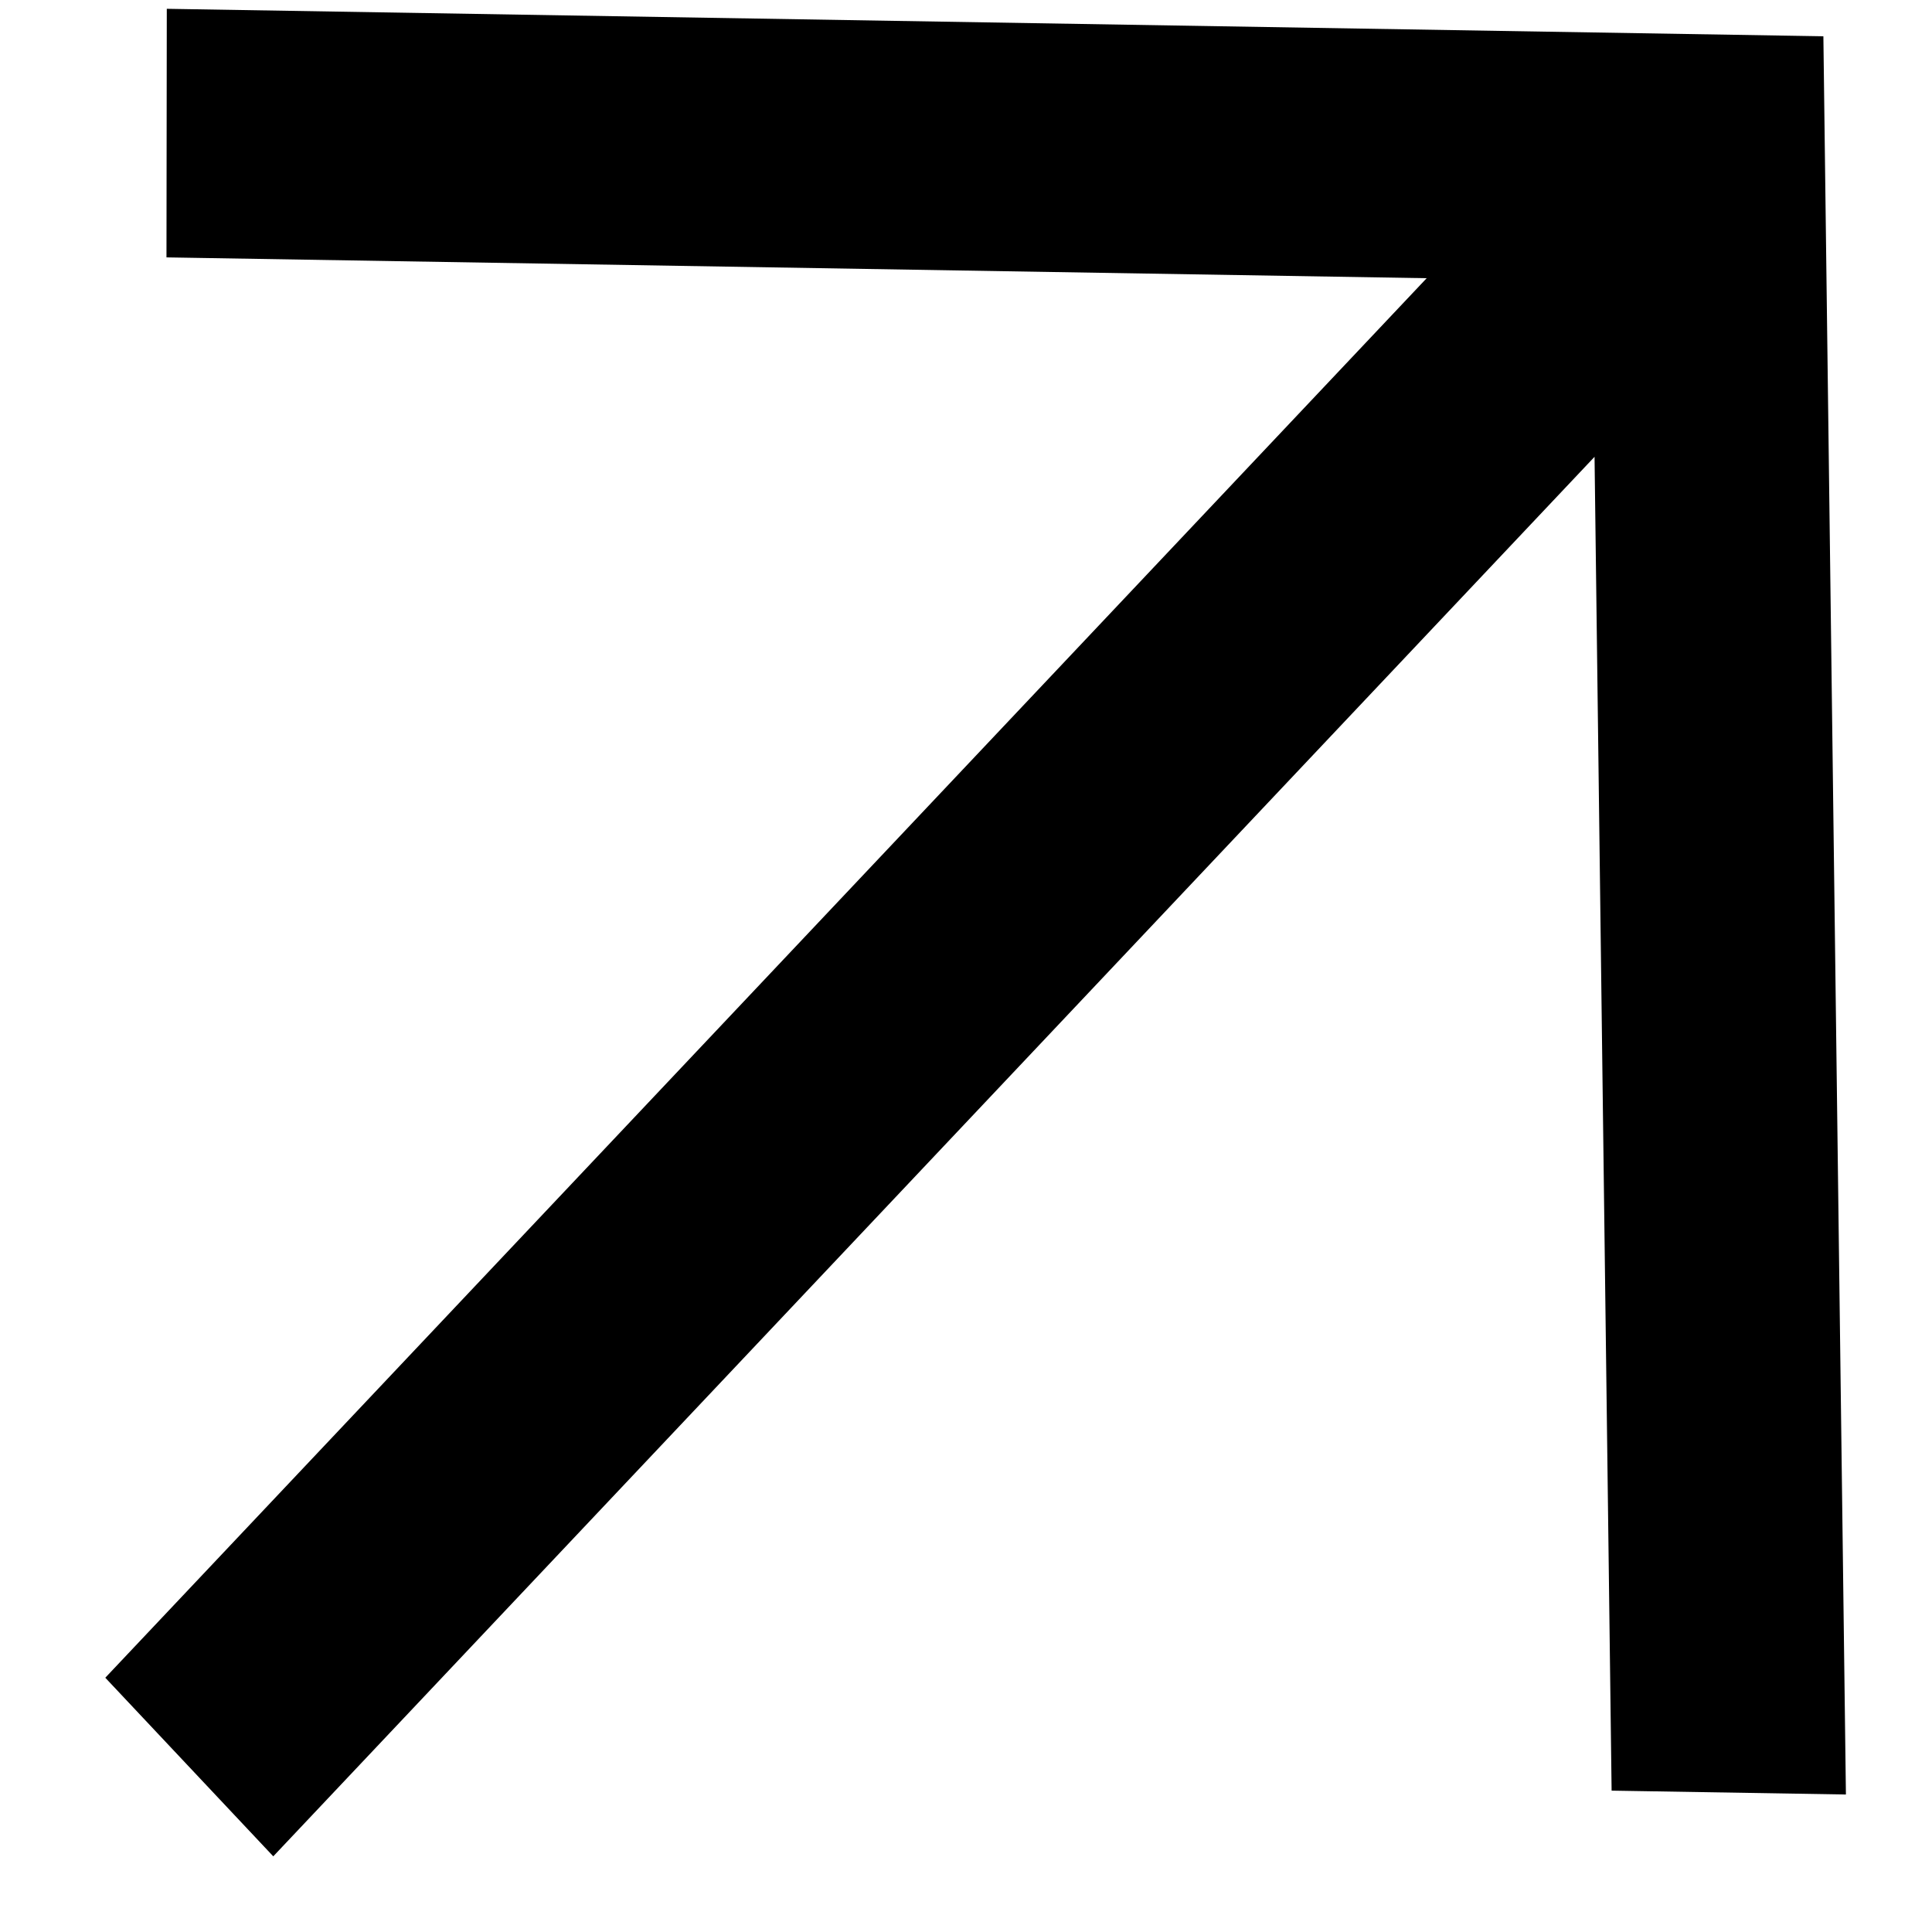
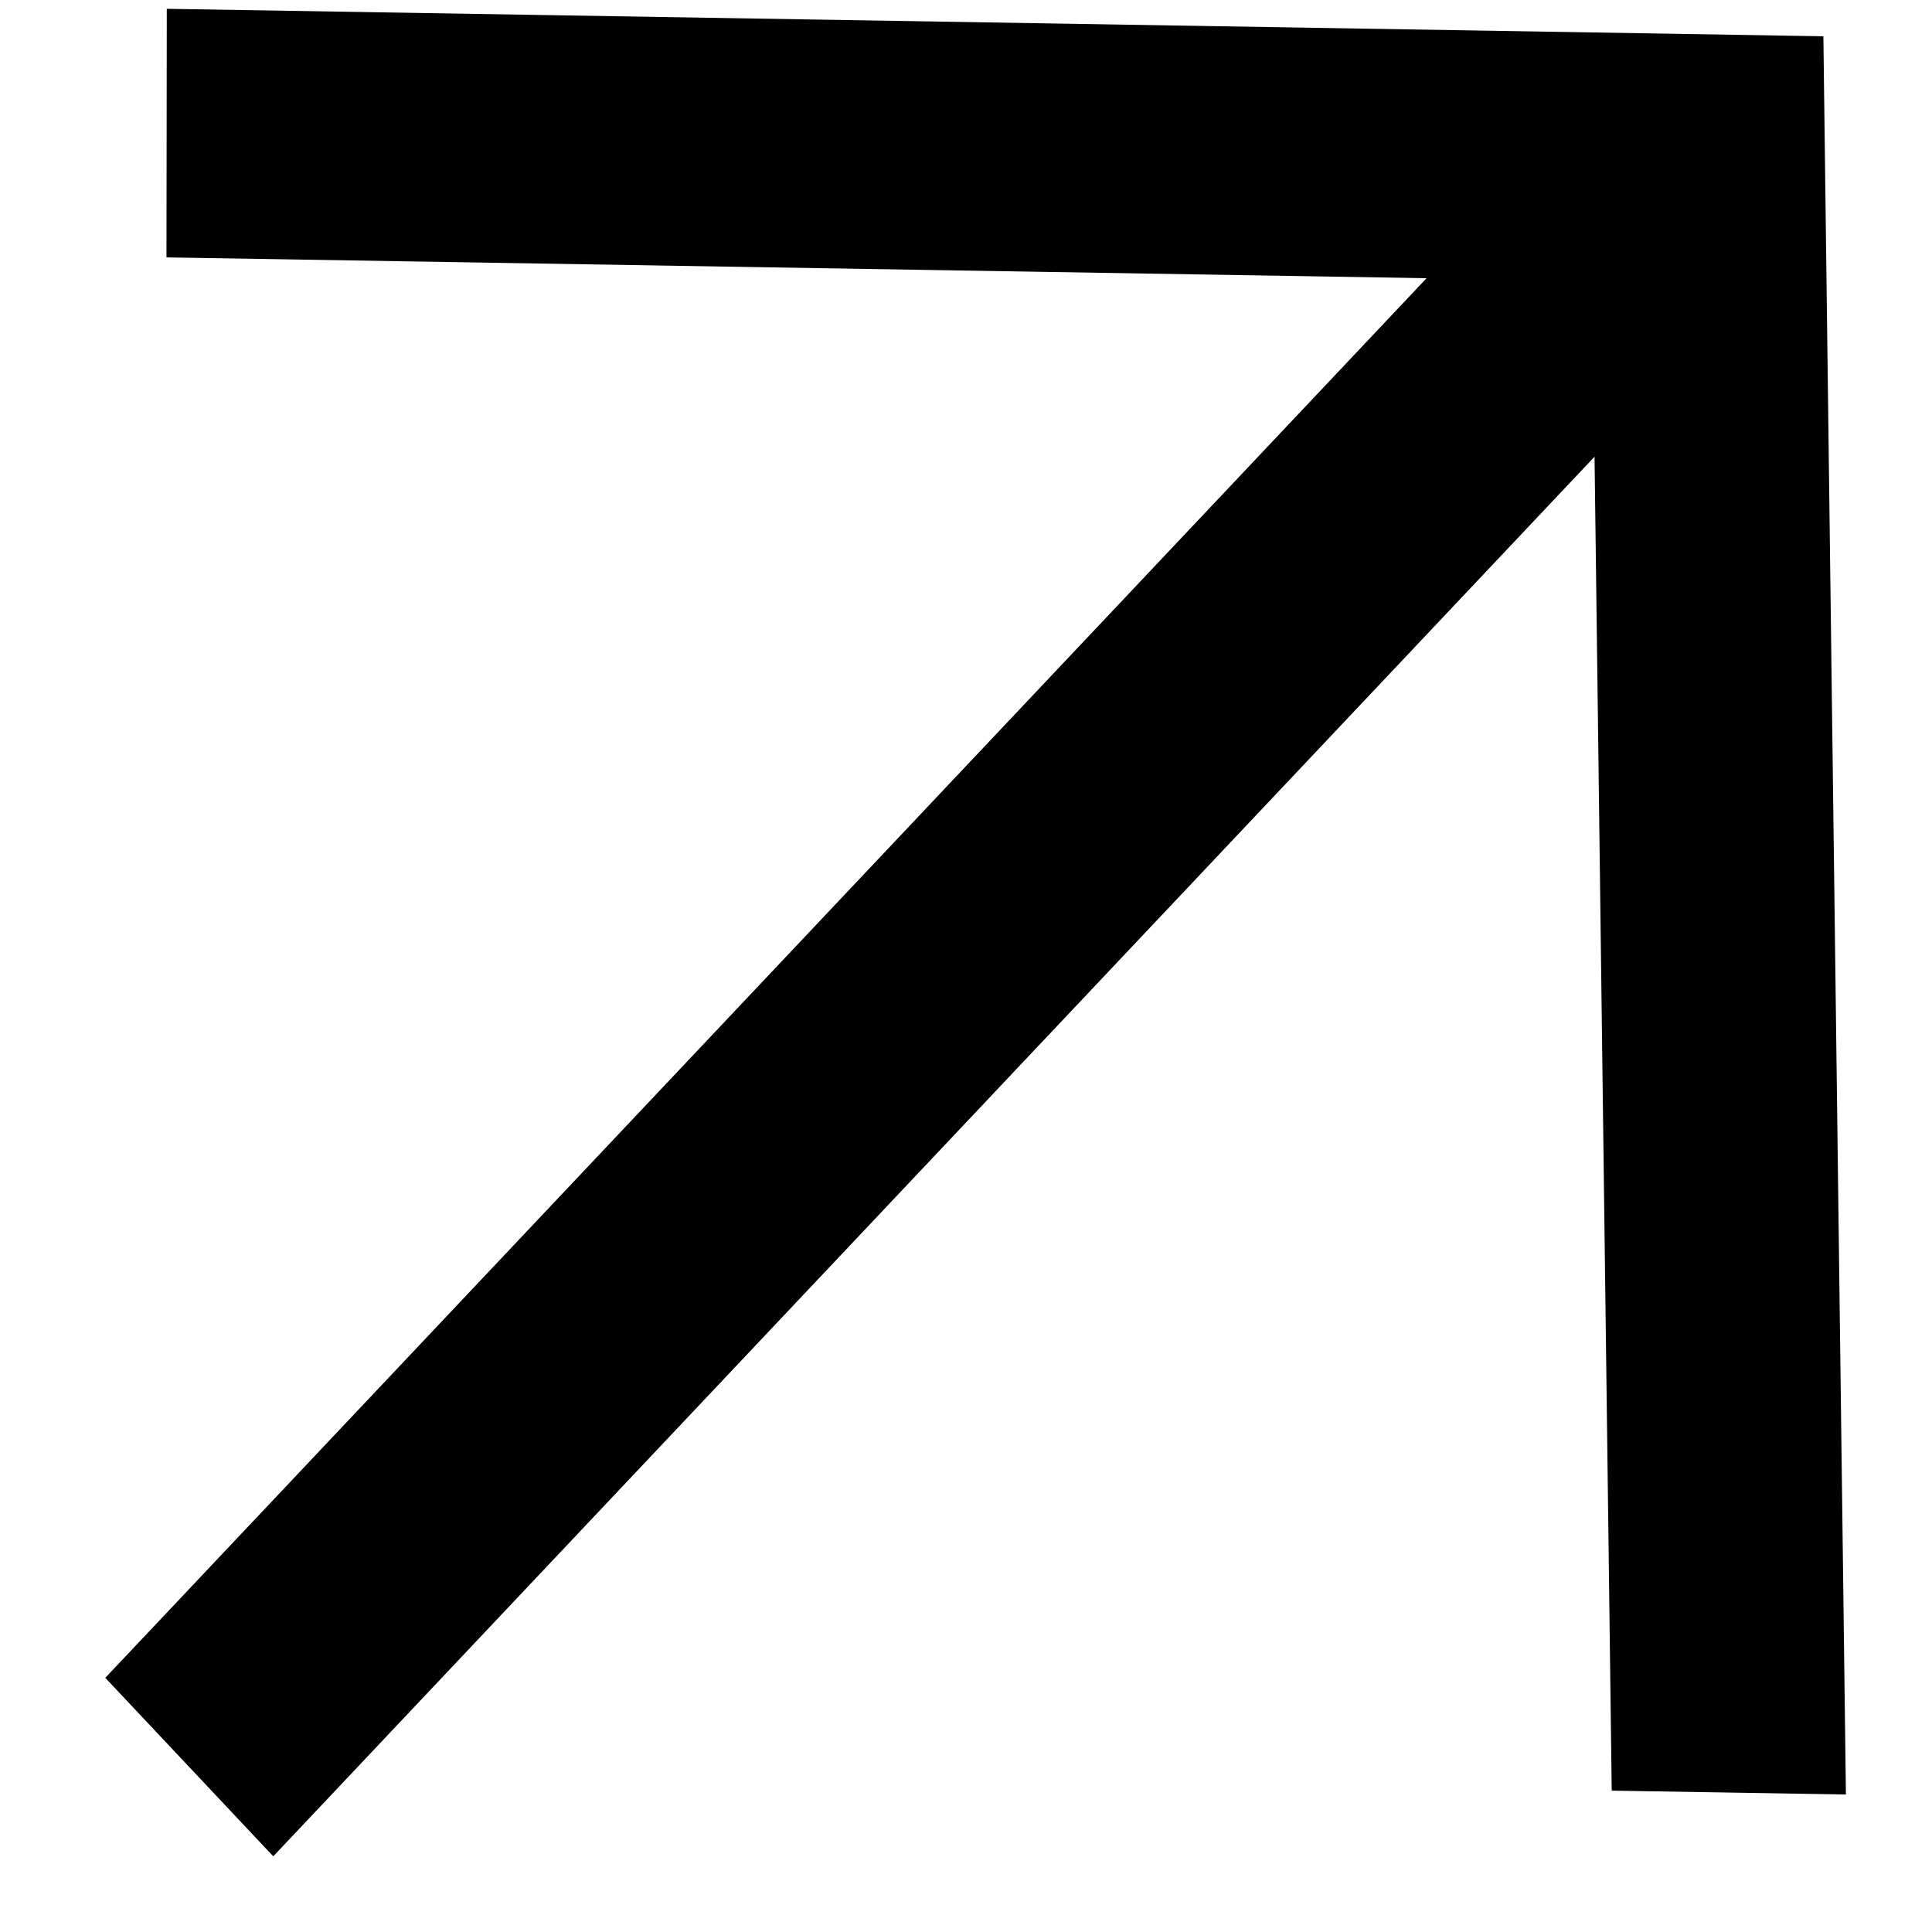
- <svg xmlns="http://www.w3.org/2000/svg" width="18" height="18" viewBox="0 0 18 18" fill="none">
-   <path fill-rule="evenodd" clip-rule="evenodd" d="M1.554 0.082L1.551 2.398L13.292 2.592L0.981 15.631L2.546 17.295L14.856 4.256L15.015 16.683L17.198 16.719C17.121 10.722 17.061 6.078 16.988 0.338L1.554 0.082Z" fill="black" />
+ <svg xmlns="http://www.w3.org/2000/svg" width="18" height="18" fill="none">
+   <path fill-rule="evenodd" clip-rule="evenodd" d="m1.554.082-.003 2.316 11.74.194-12.31 13.04 1.565 1.663 12.31-13.04.16 12.428 2.182.036-.21-16.381L1.554.082Z" fill="#000" />
</svg>
